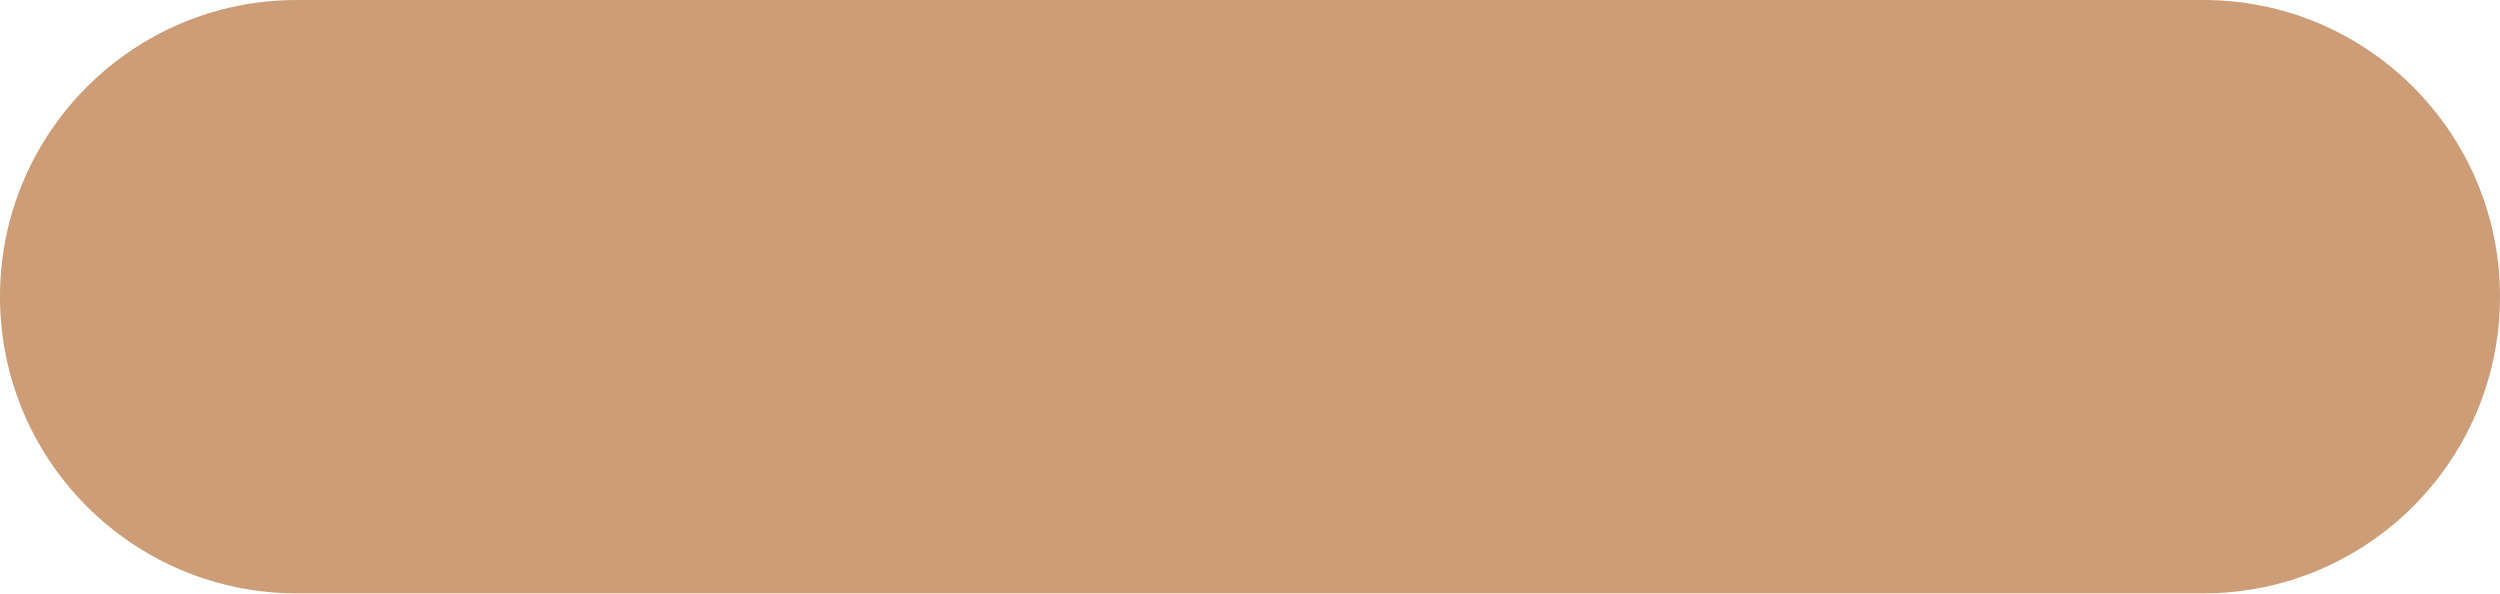
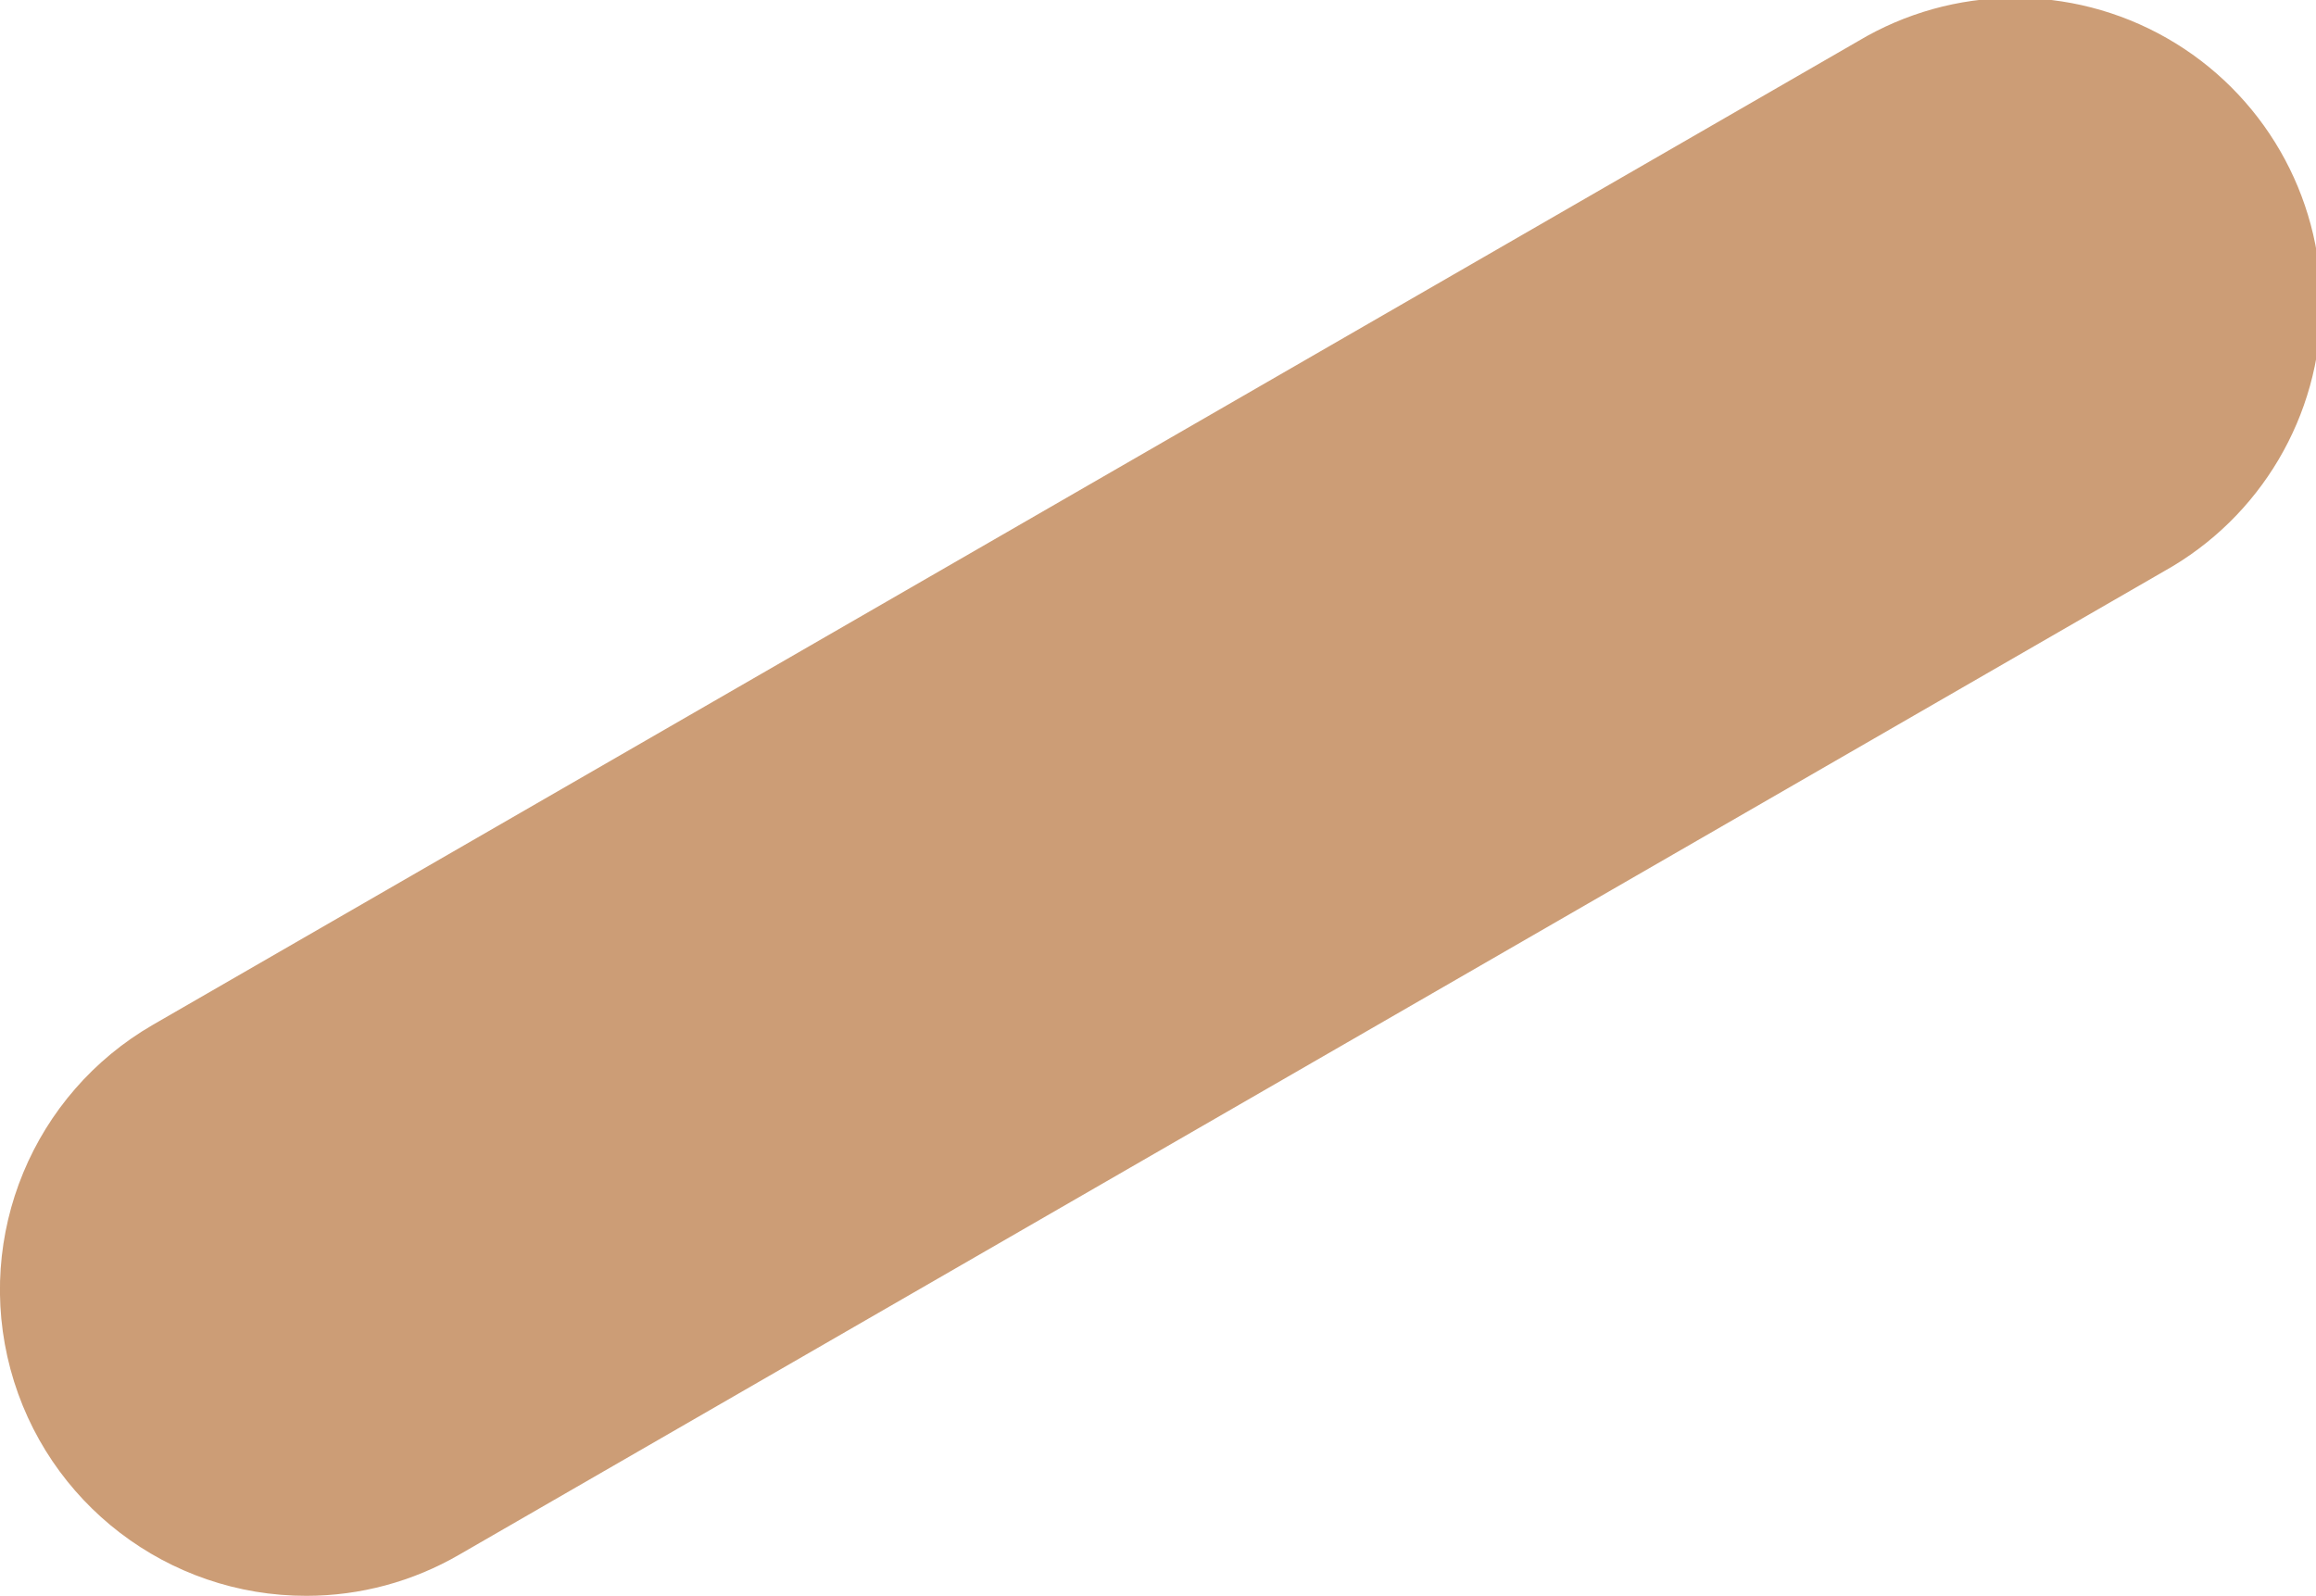
- <svg xmlns="http://www.w3.org/2000/svg" width="9.834" height="2.334" viewBox="0 0 9.834 2.334">
-   <path id="loading8" d="M1.167,243.336h7.5a1.167,1.167,0,1,0,0-2.334h-7.5a1.167,1.167,0,0,0,0,2.334Z" transform="translate(0 -241.002)" fill="#cc9d76" />
+ <svg xmlns="http://www.w3.org/2000/svg" width="8.83" height="6.085" viewBox="0 0 8.83 6.085">
+   <path id="loading8" d="M33.453,319.383a1.161,1.161,0,0,0,.582-.157l6.5-3.75a1.167,1.167,0,1,0-1.167-2.021l-6.5,3.75a1.167,1.167,0,0,0,.585,2.178Z" transform="translate(-32.284 -313.298)" fill="#cc9d76" />
</svg>
